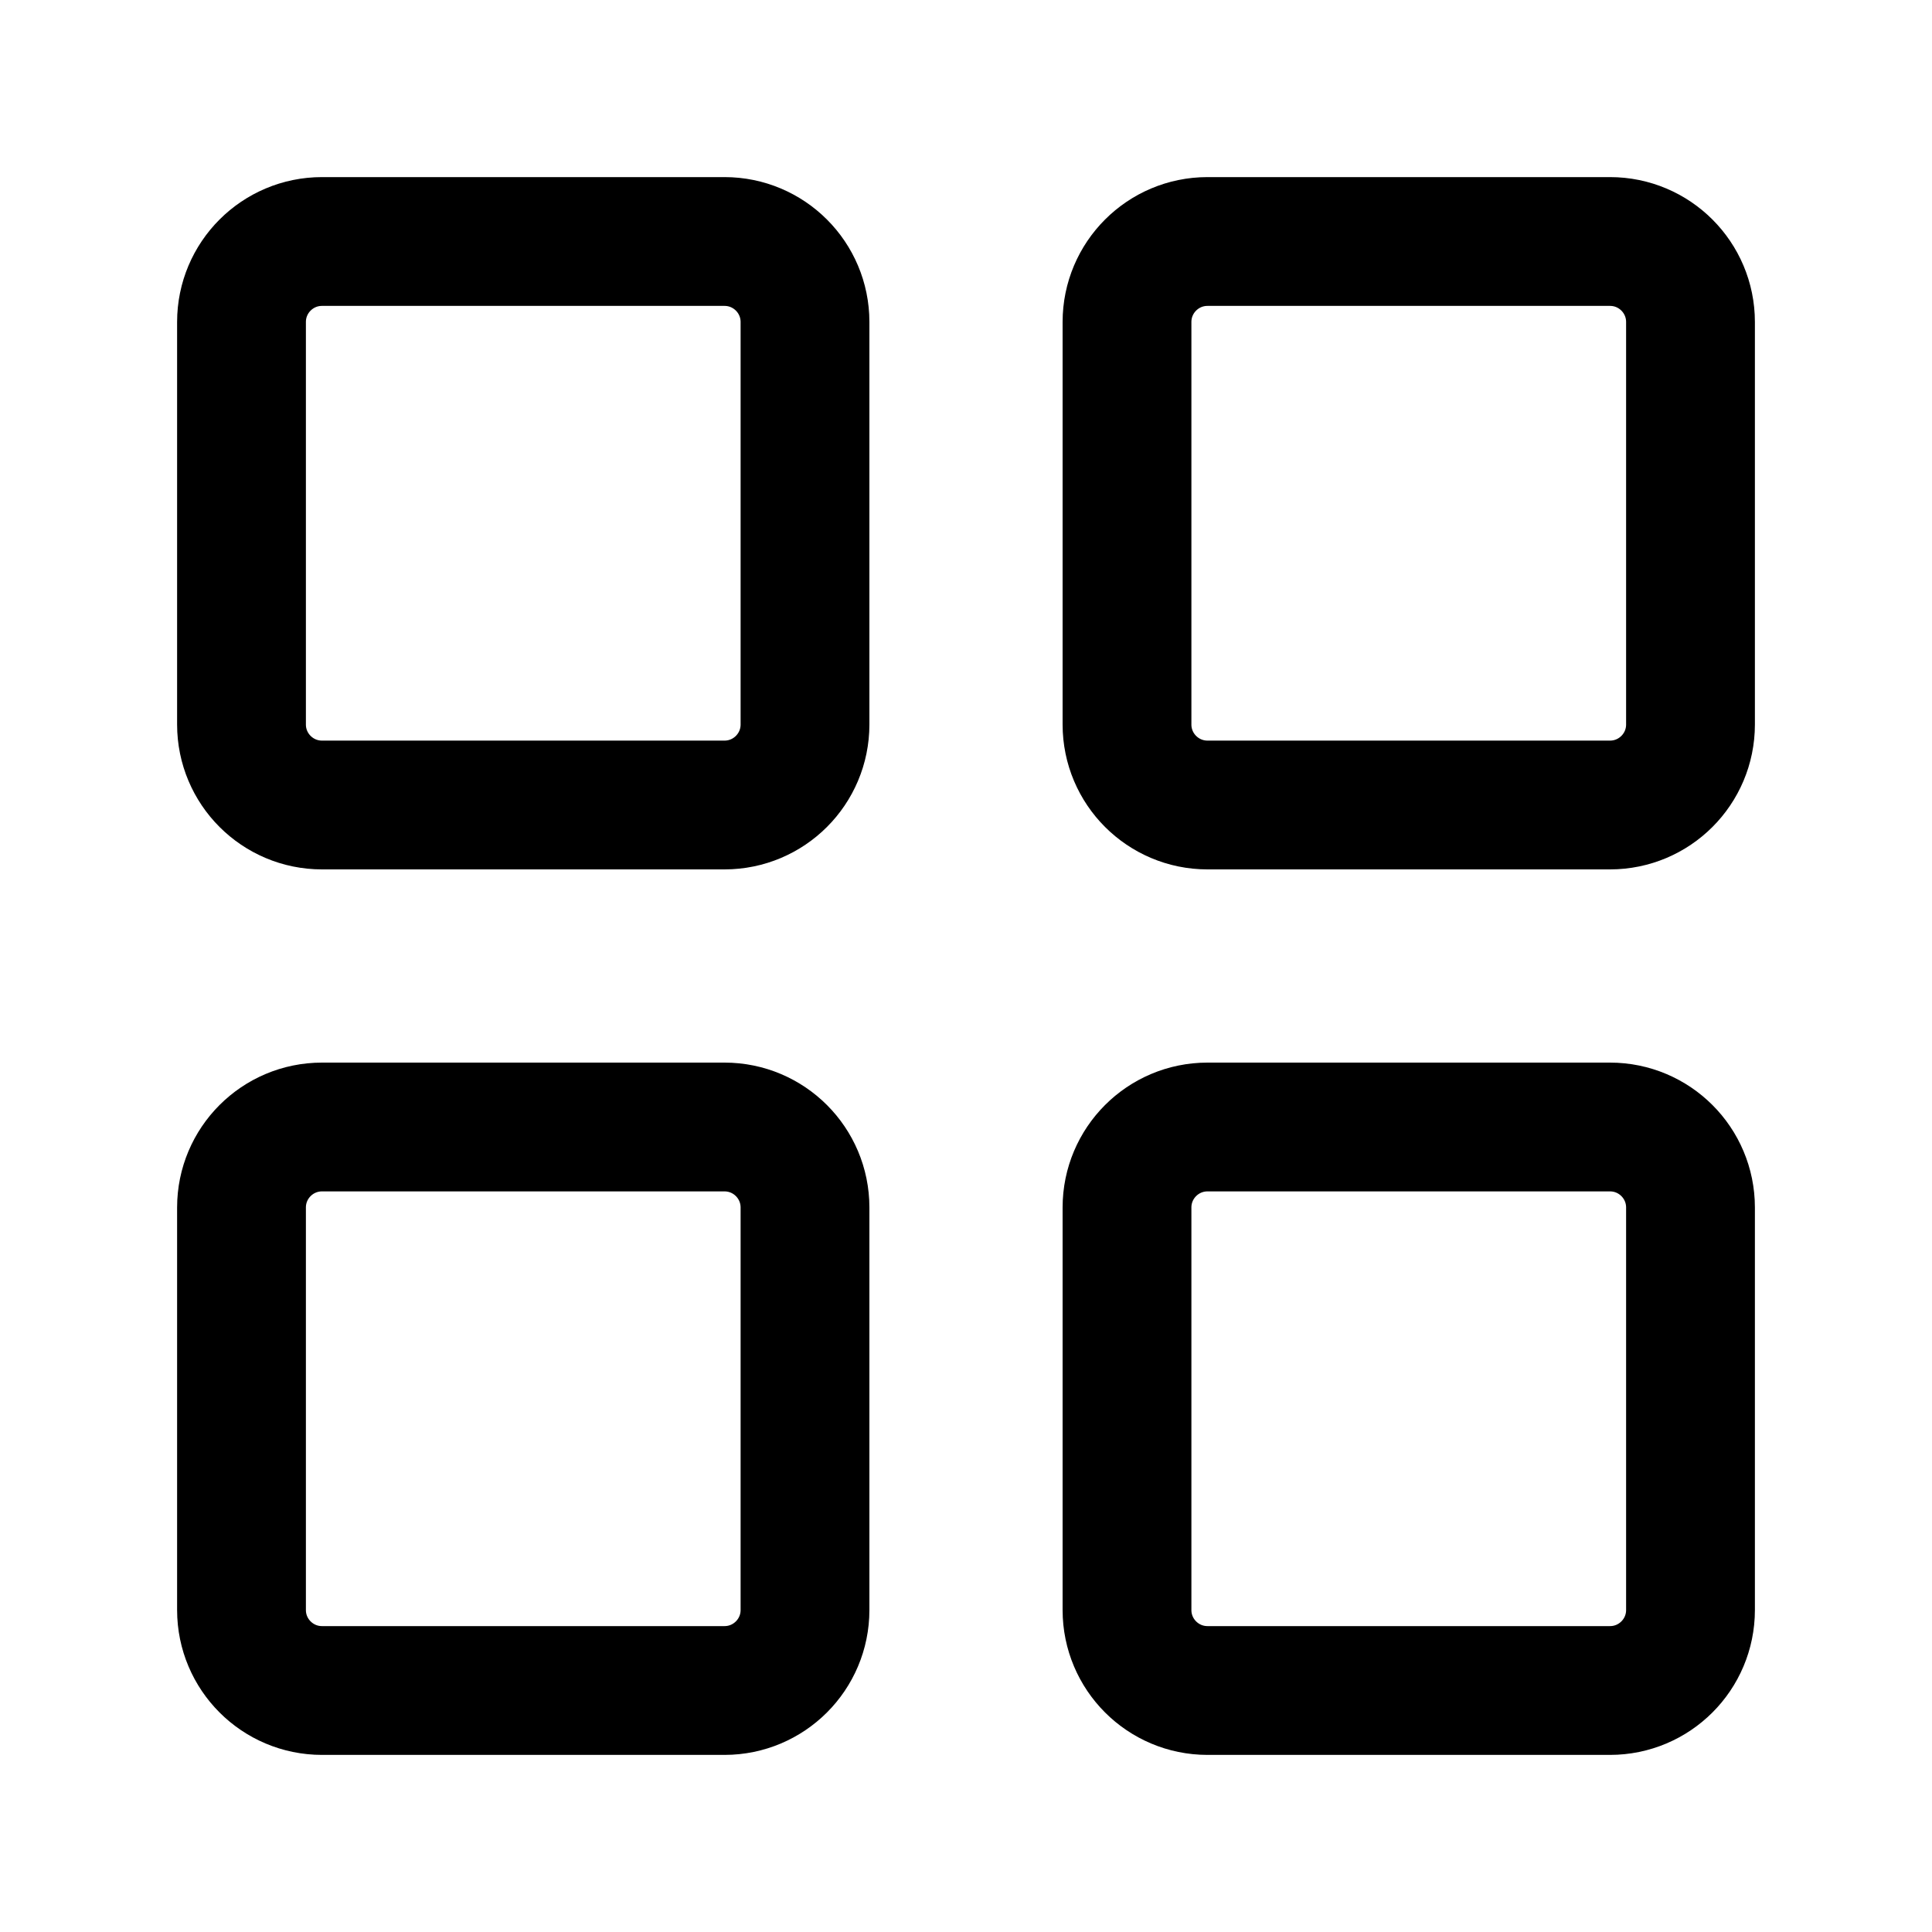
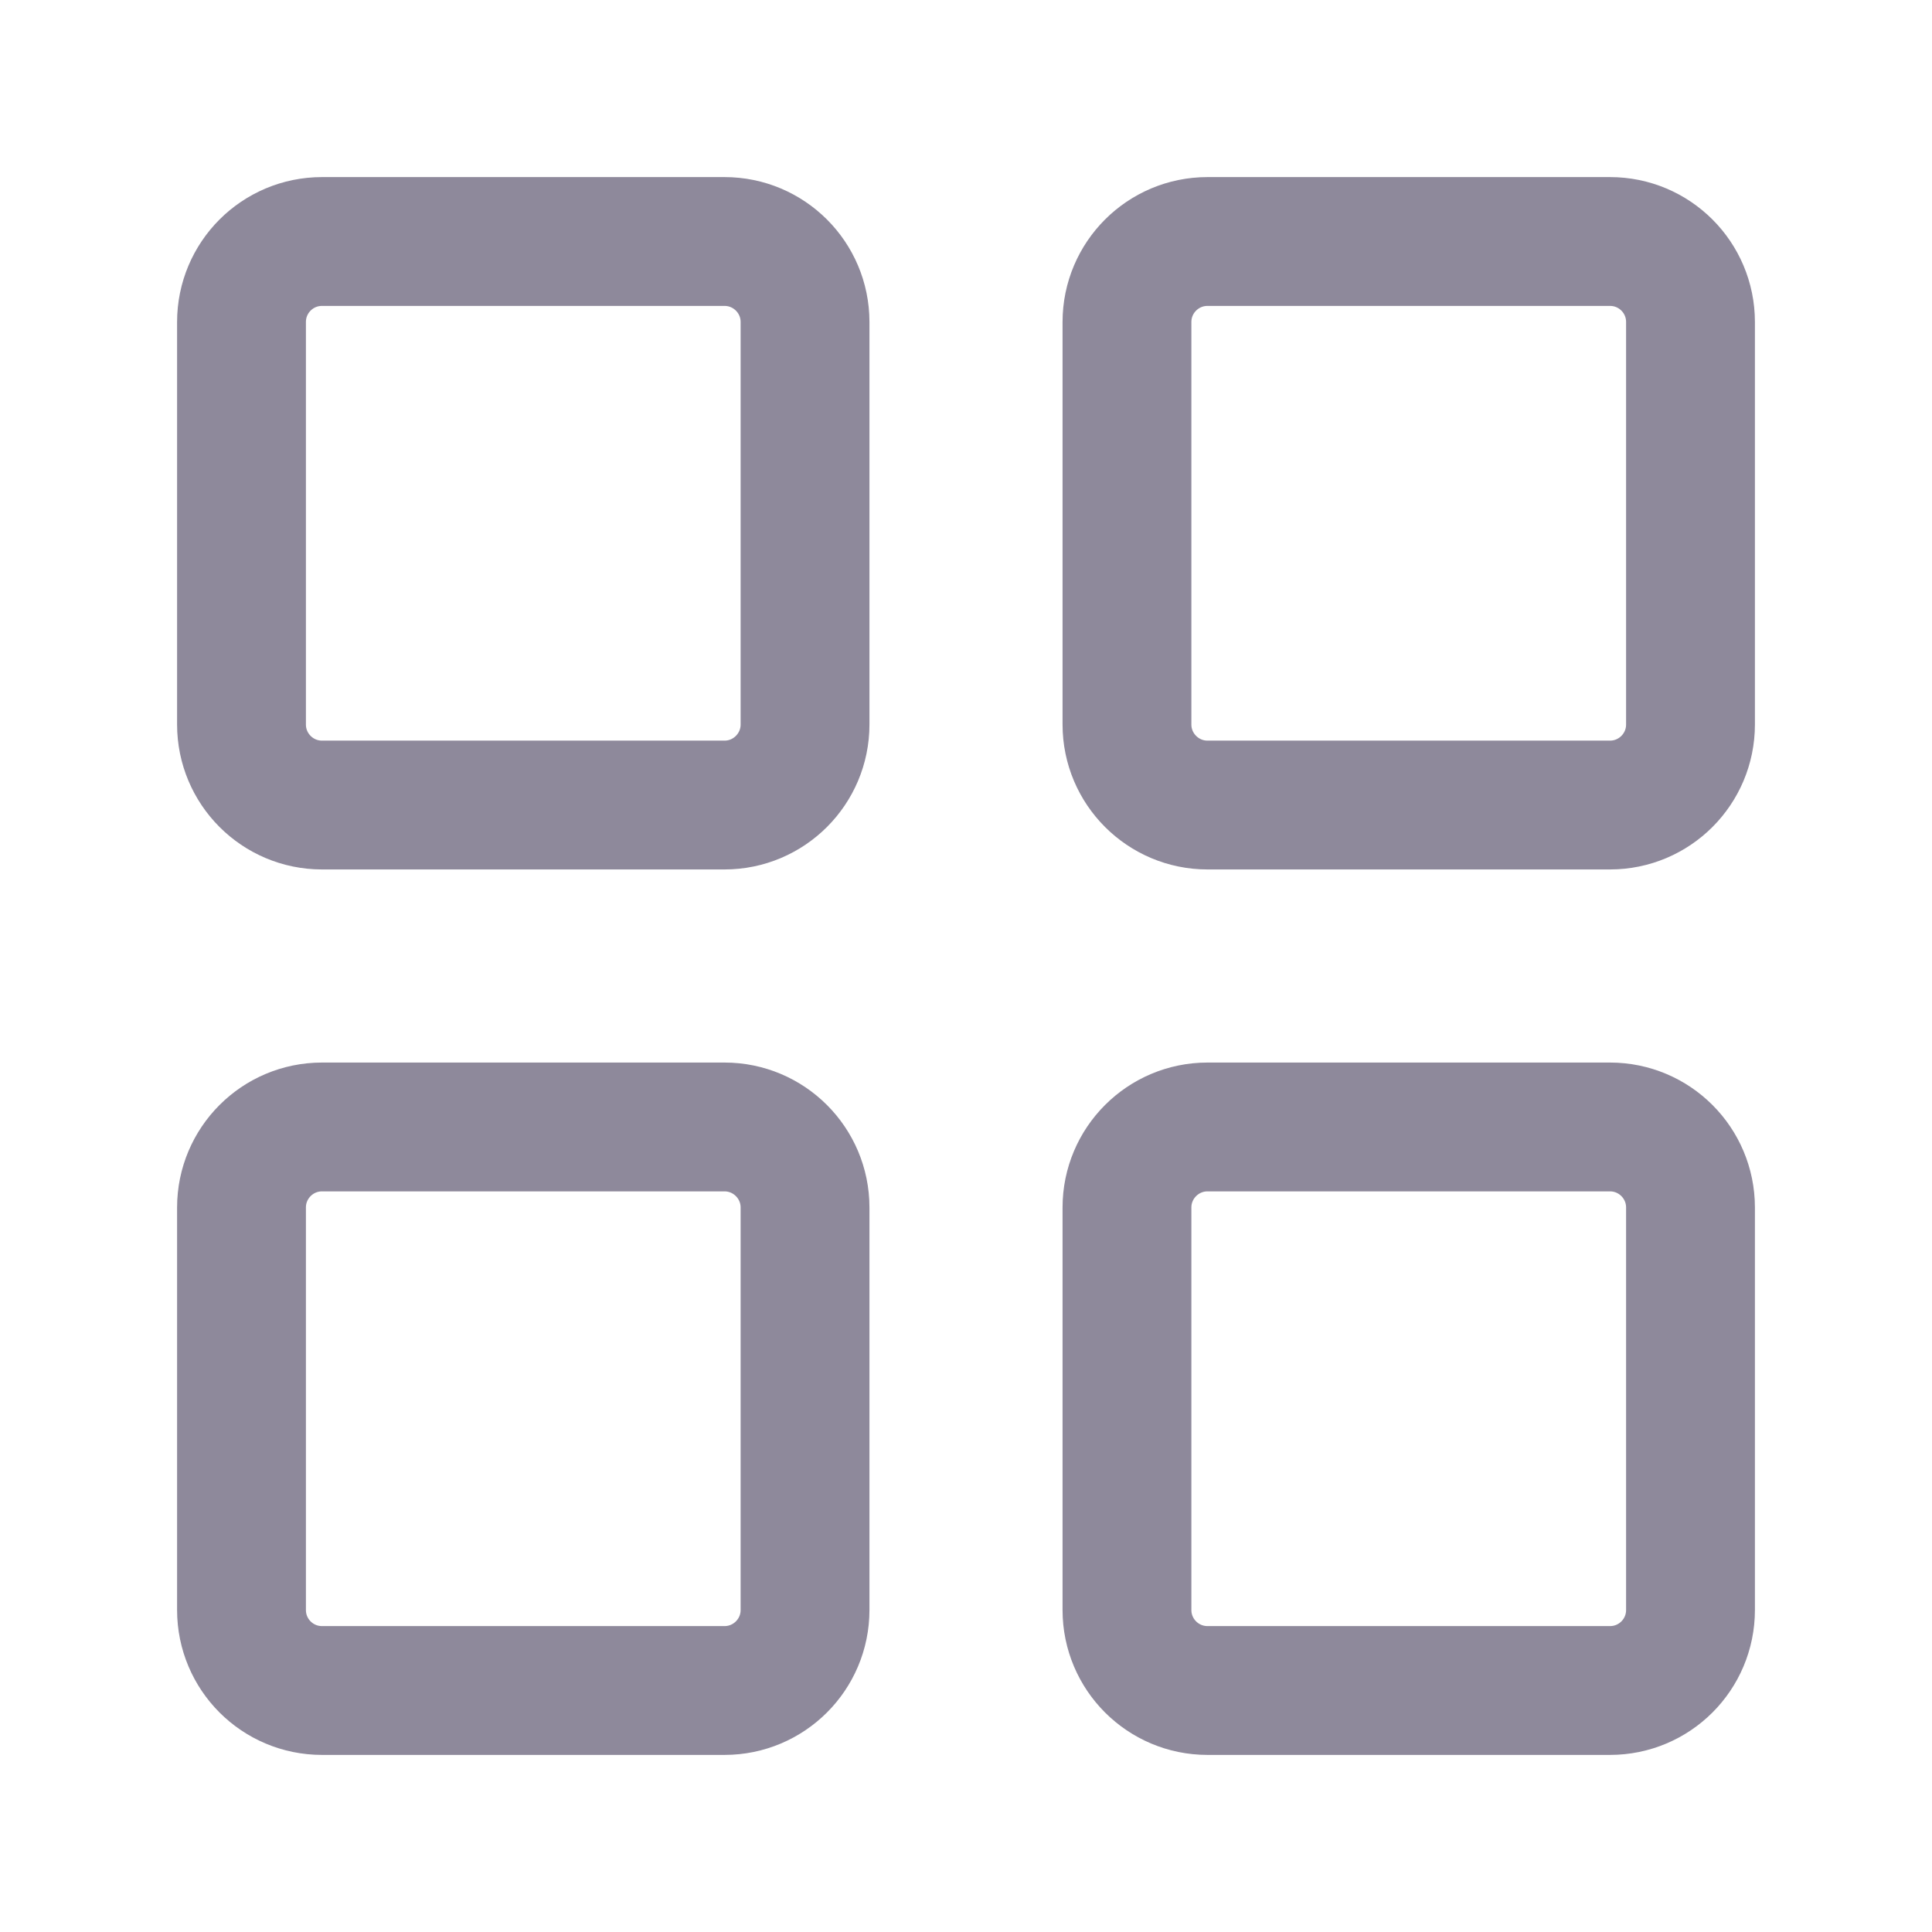
- <svg viewBox="0 0 24 24" fill="none" stroke="currentColor" stroke-width="1.6" stroke-linecap="round" stroke-linejoin="round" aria-hidden="true">
-   <rect x="3" y="3" width="7" height="7" rx="1" />
-   <rect x="14" y="3" width="7" height="7" rx="1" />
-   <rect x="3" y="14" width="7" height="7" rx="1" />
-   <rect x="14" y="14" width="7" height="7" rx="1" />
+ <svg xmlns="http://www.w3.org/2000/svg" preserveAspectRatio="none" overflow="visible" style="display: block;" width="19" height="19" viewBox="0 0 19 19" fill="none">
+   <g id="icon">
+     <path id="Vector" d="M3.167 2.375H7.125C7.562 2.375 7.917 2.729 7.917 3.167V7.125C7.917 7.562 7.562 7.917 7.125 7.917H3.167C2.729 7.917 2.375 7.562 2.375 7.125V3.167C2.375 2.729 2.729 2.375 3.167 2.375Z" stroke-width="1.267" stroke-linecap="round" stroke-linejoin="round" stroke="#8E899B" />
+     <path id="Vector_2" d="M11.875 2.375H15.833C16.271 2.375 16.625 2.729 16.625 3.167V7.125C16.625 7.562 16.271 7.917 15.833 7.917H11.875C11.438 7.917 11.083 7.562 11.083 7.125V3.167C11.083 2.729 11.438 2.375 11.875 2.375Z" stroke-width="1.267" stroke-linecap="round" stroke-linejoin="round" stroke="#8E899B" />
+     <path id="Vector_3" d="M3.167 11.083H7.125C7.562 11.083 7.917 11.438 7.917 11.875V15.833C7.917 16.271 7.562 16.625 7.125 16.625H3.167C2.729 16.625 2.375 16.271 2.375 15.833V11.875C2.375 11.438 2.729 11.083 3.167 11.083Z" stroke-width="1.267" stroke-linecap="round" stroke-linejoin="round" stroke="#8E899B" />
+     <path id="Vector_4" d="M11.875 11.083H15.833C16.271 11.083 16.625 11.438 16.625 11.875V15.833C16.625 16.271 16.271 16.625 15.833 16.625H11.875C11.438 16.625 11.083 16.271 11.083 15.833V11.875C11.083 11.438 11.438 11.083 11.875 11.083Z" stroke-width="1.267" stroke-linecap="round" stroke-linejoin="round" stroke="#8E899B" />
+   </g>
</svg>
